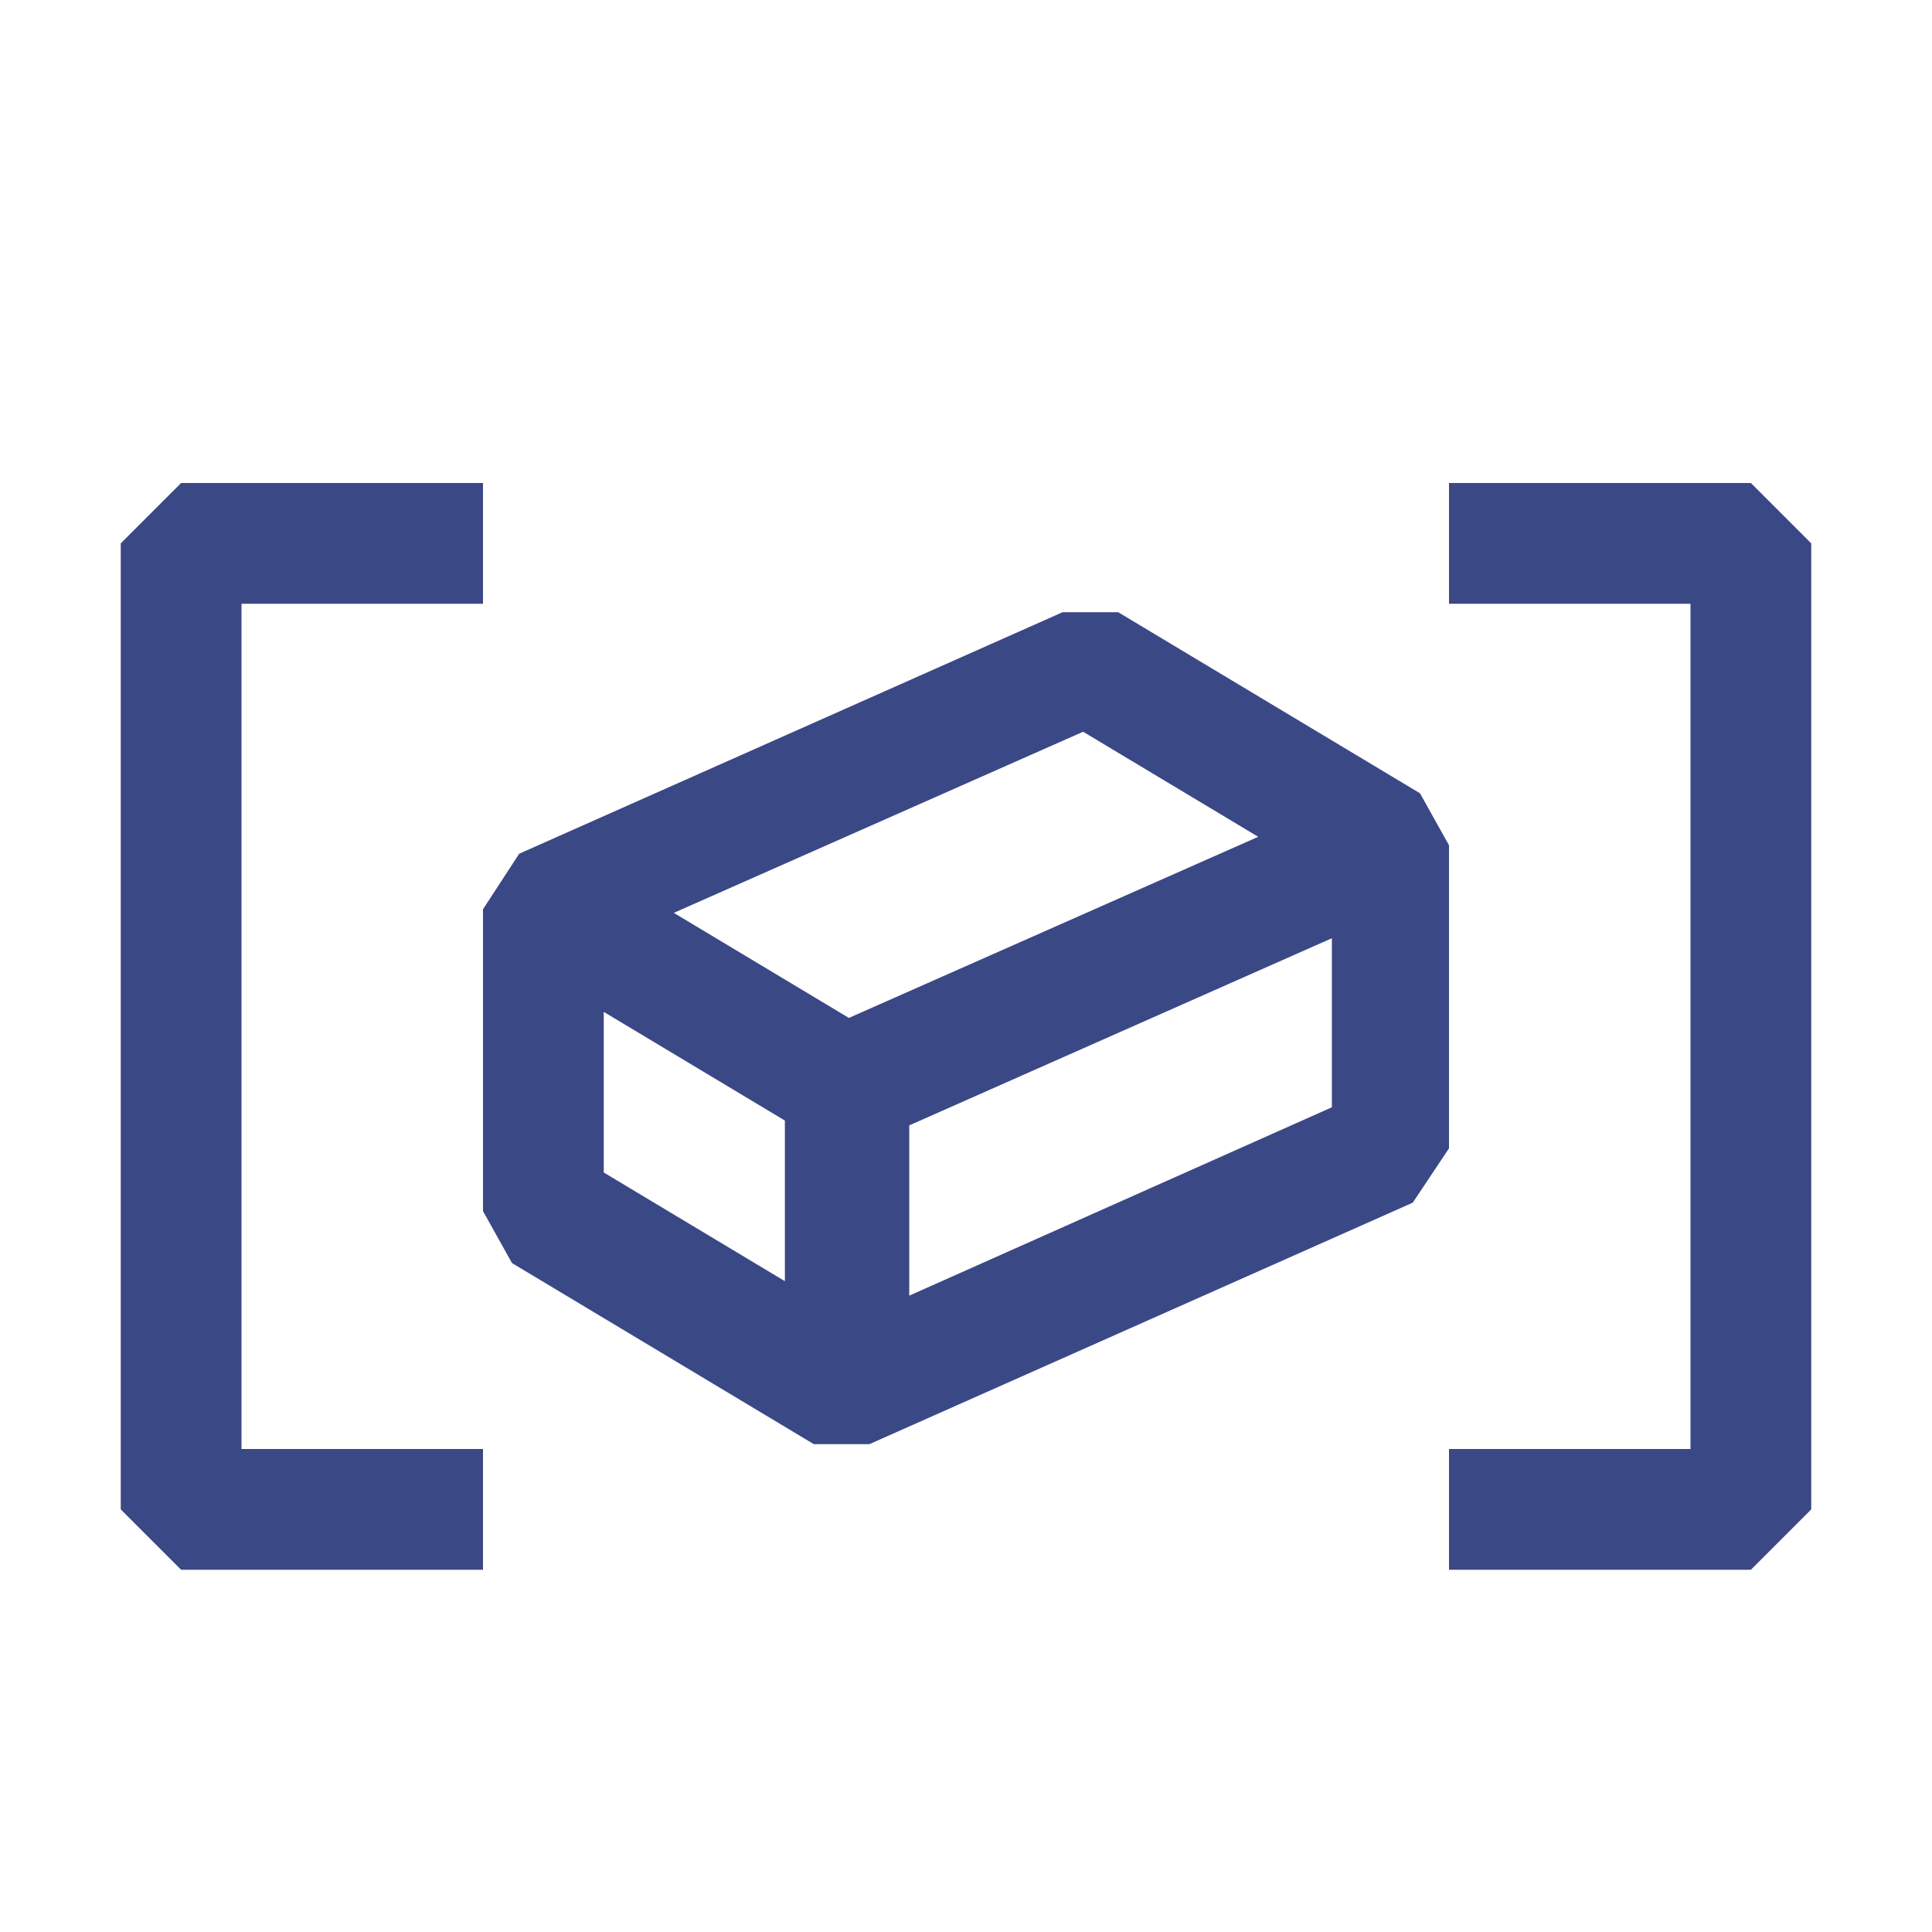
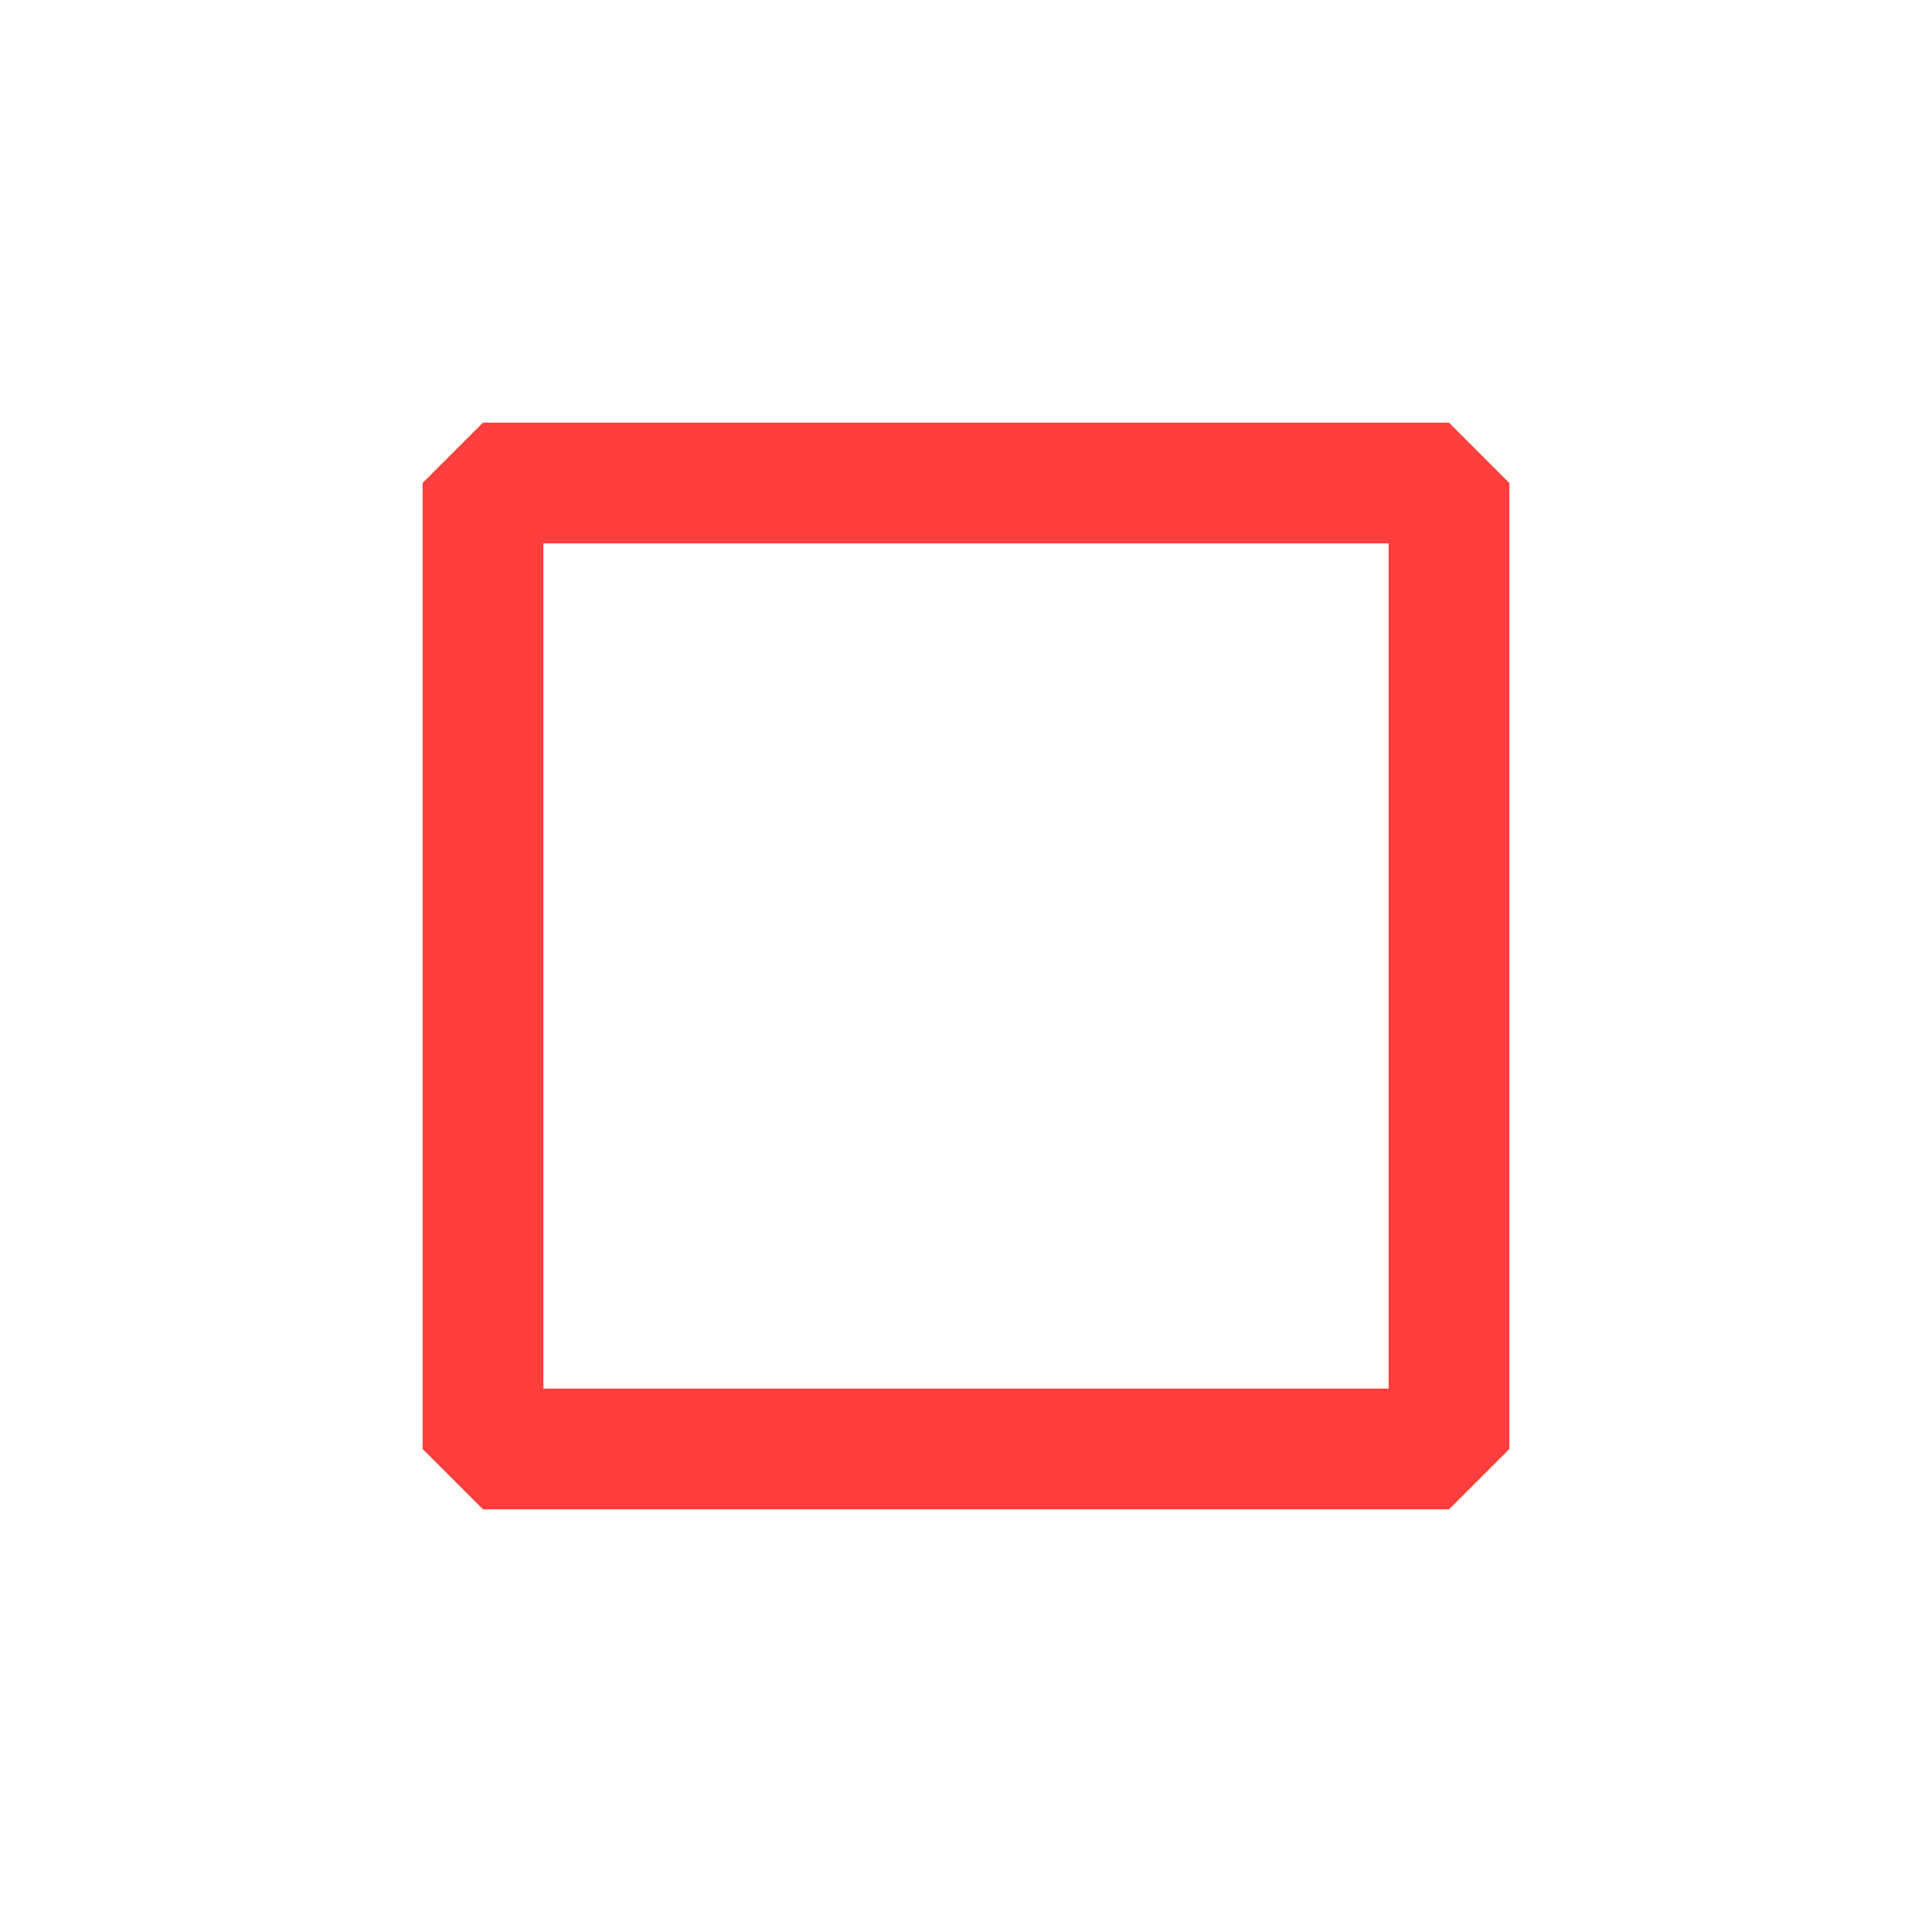
<svg xmlns="http://www.w3.org/2000/svg" width="16" height="16" viewBox="0 0 16 16">
-   <path fill="#3b4886" fill-rule="evenodd" d="M2 5h2V4H1.5l-.5.5v8l.5.5H4v-1H2zm12.5-1H12v1h2v7h-2v1h2.5l.5-.5v-8zm-2.74 2.57L12 7v2.51l-.3.45l-4.5 2h-.46l-2.5-1.5l-.24-.43v-2.5l.3-.46l4.5-2h.46zM5 9.71l1.5.9V9.28L5 8.38zm.58-2.15l1.45.87l3.39-1.5l-1.45-.87zm1.95 3.17l3.5-1.56v-1.4l-3.5 1.55z" clip-rule="evenodd" />
+   <path fill="#ff3e3e" fill-rule="evenodd" d="m3.5 4l.5-.5h8l.5.5v8l-.5.5H4l-.5-.5zm1 .5v7h7v-7z" clip-rule="evenodd" />
</svg>
